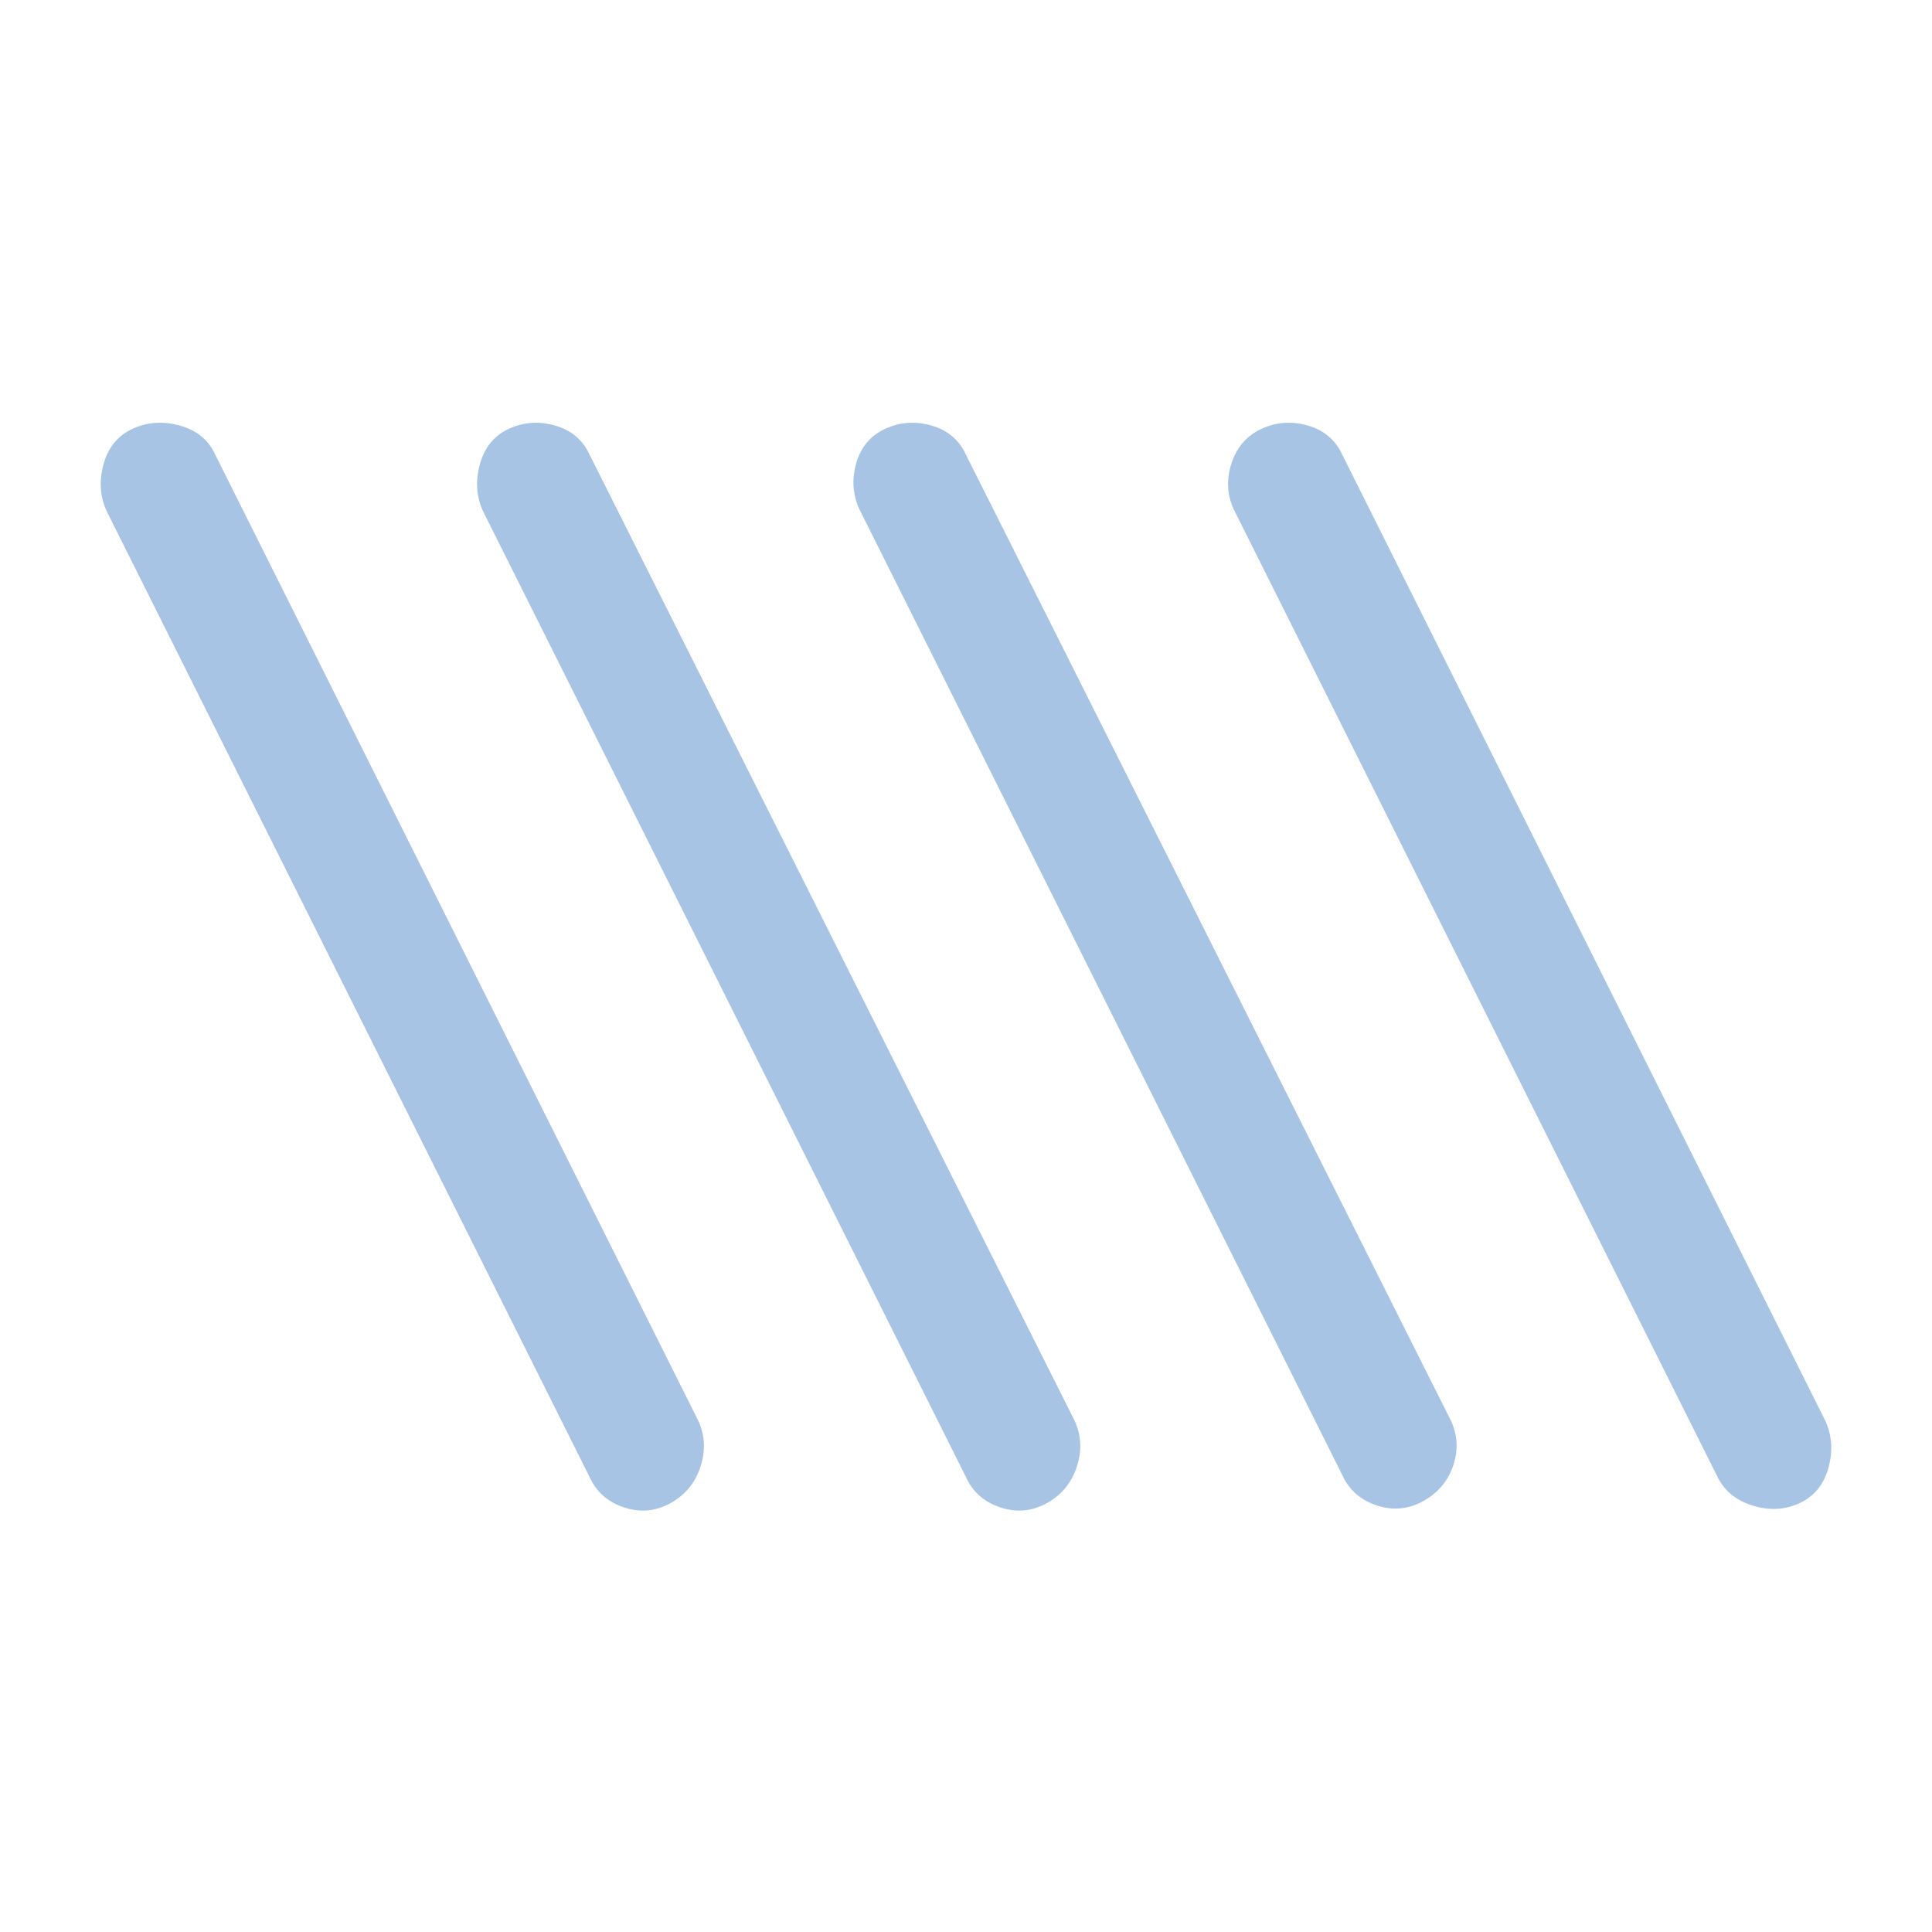
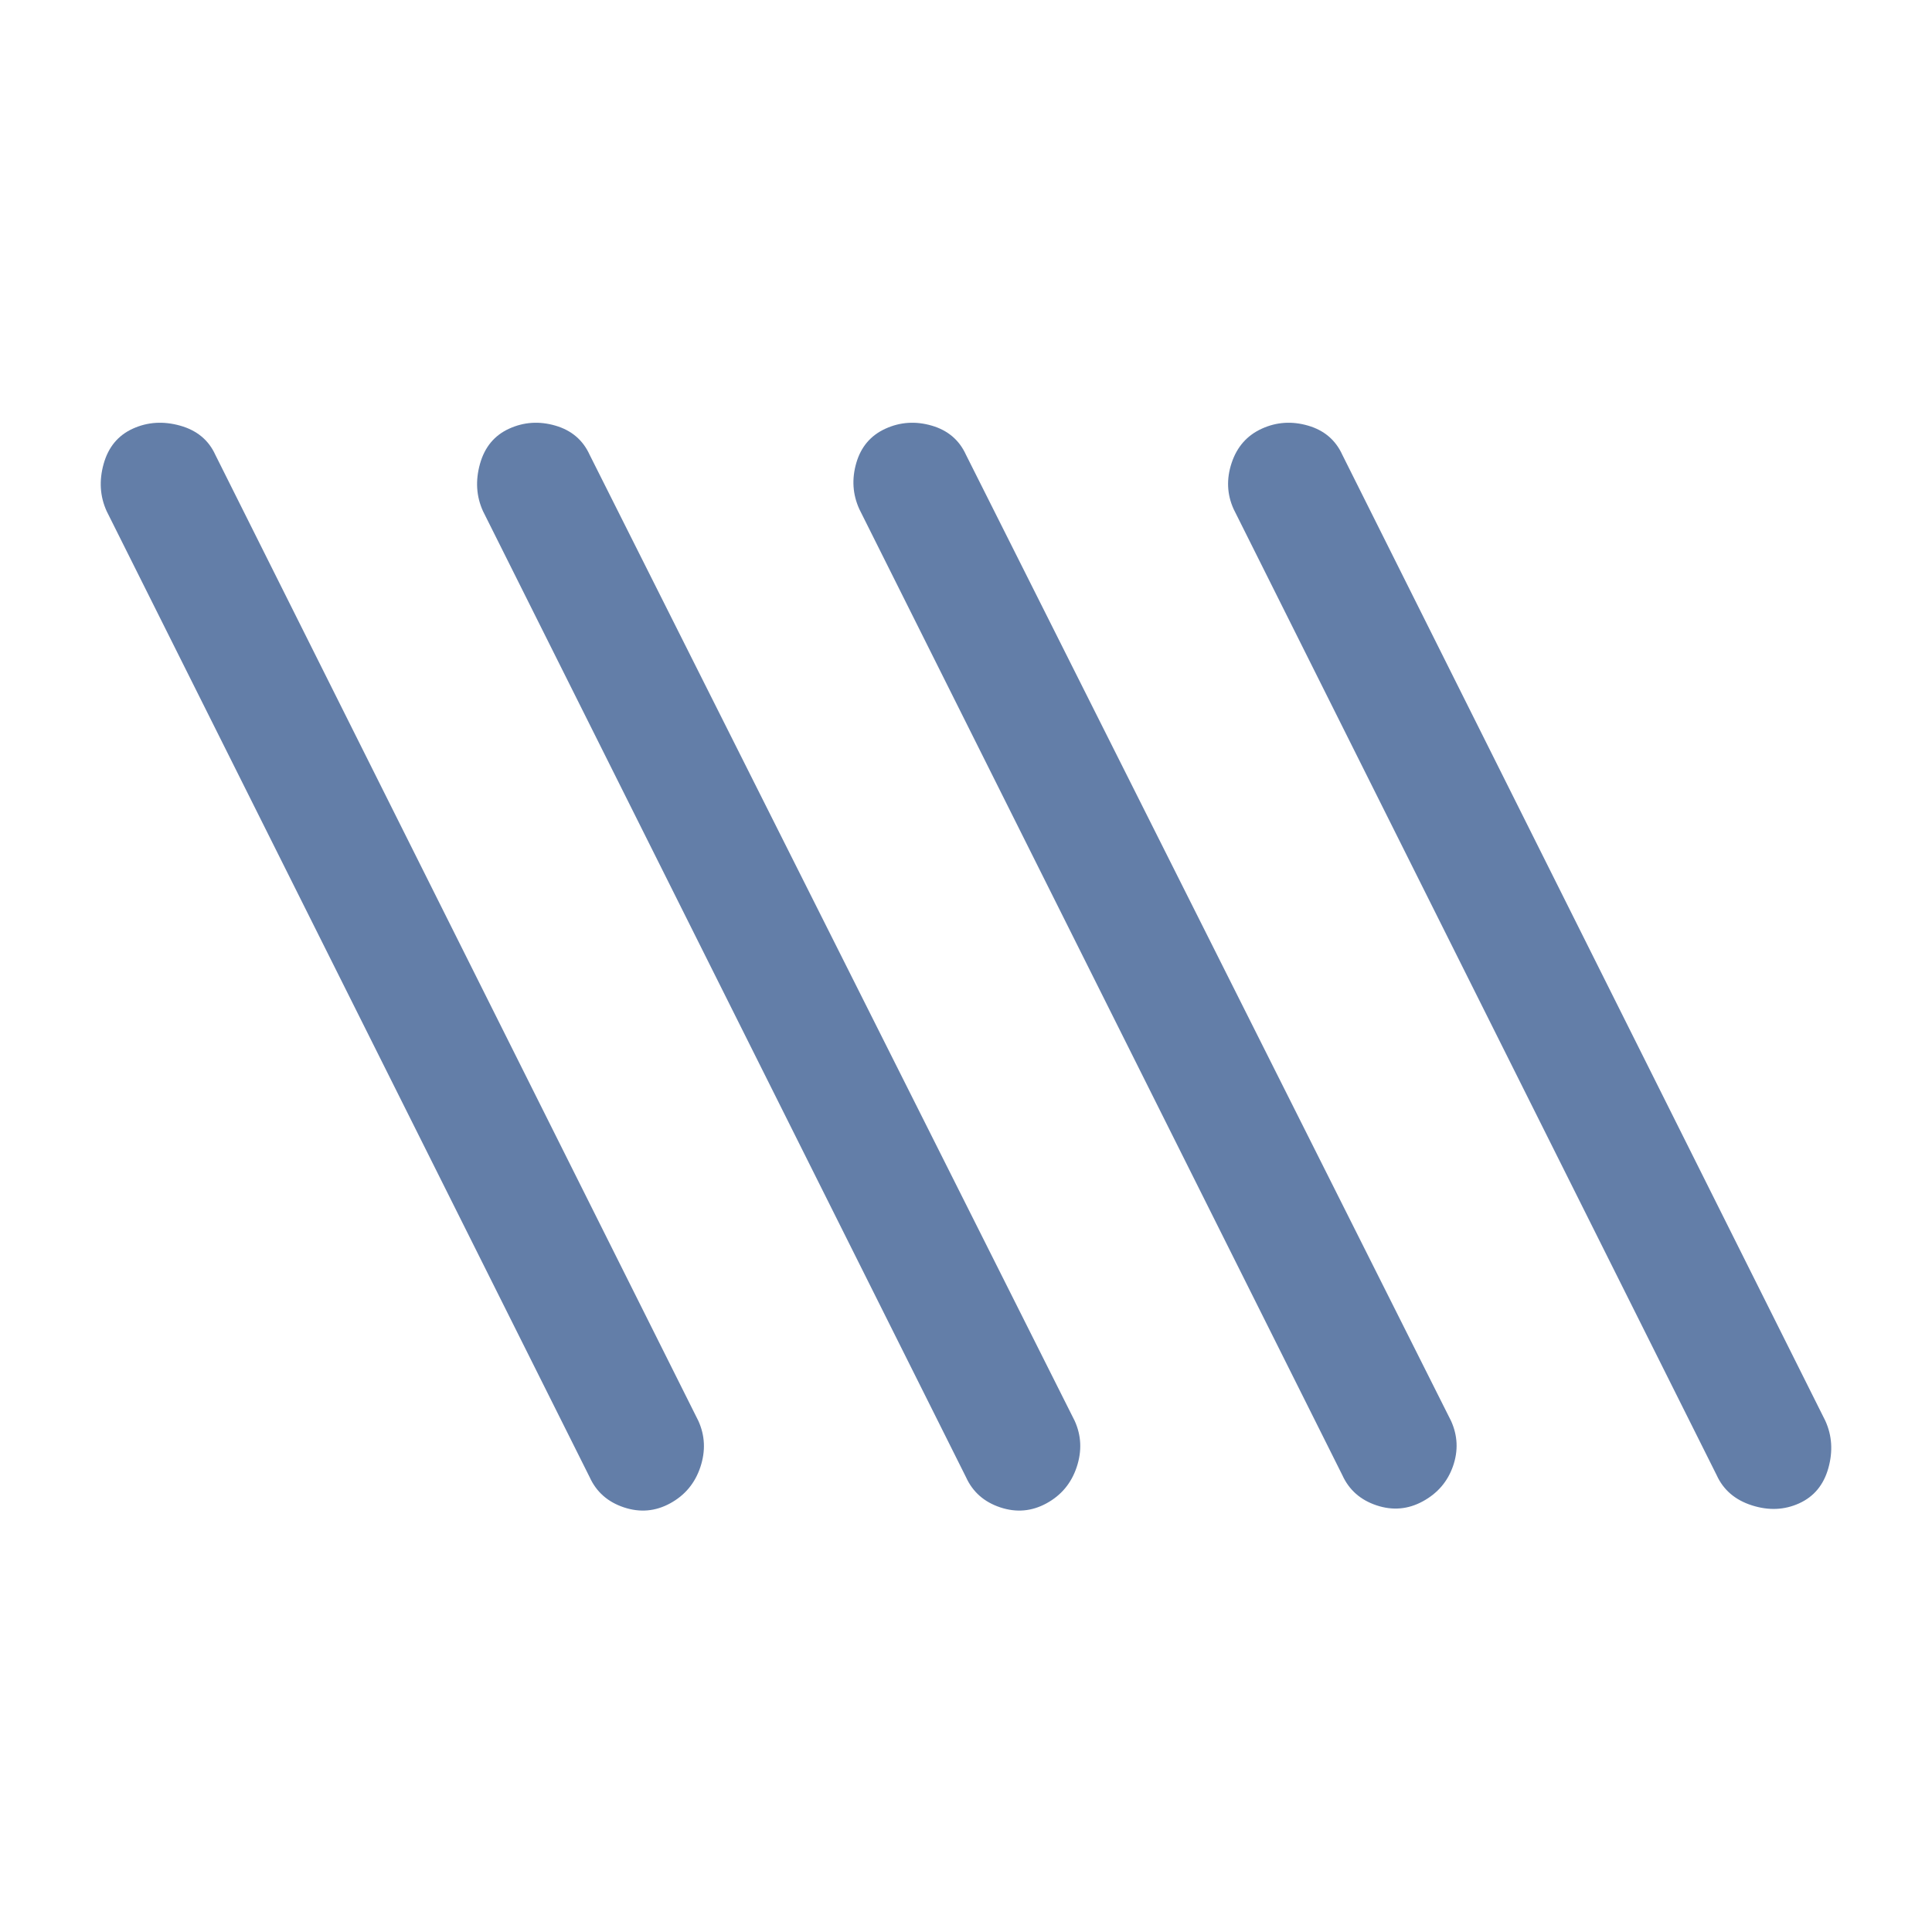
- <svg xmlns="http://www.w3.org/2000/svg" height="48px" viewBox="0 -960 960 960" width="48px" fill="#A7C4E5">
+ <svg xmlns="http://www.w3.org/2000/svg" height="48px" viewBox="0 -960 960 960" width="48px" fill="#637ea8">
  <path d="M333-213q-11 6-23 2t-17-15L53-706q-5-11-1.5-23.5T66-747q11-5 23.5-1.5T107-734l240 480q5 11 1 23t-15 18Zm187 0q-11 6-23 2t-17-15L240-706q-5-11-1.5-23.5T253-747q11-5 23-1.5t17 14.5l241 480q5 11 1 23t-15 18Zm187-1q-11 6-23 2t-17-15L427-707q-5-11-1.5-23t14.5-17q11-5 23-1.5t17 14.5l241 480q5 11 1 22.5T707-214Zm187 1q-11 5-23.5 1T853-227L613-707q-5-11-1-23t15-17q11-5 23-1.5t17 14.5l240 480q5 11 1.5 23.5T894-213Z" />
</svg>
